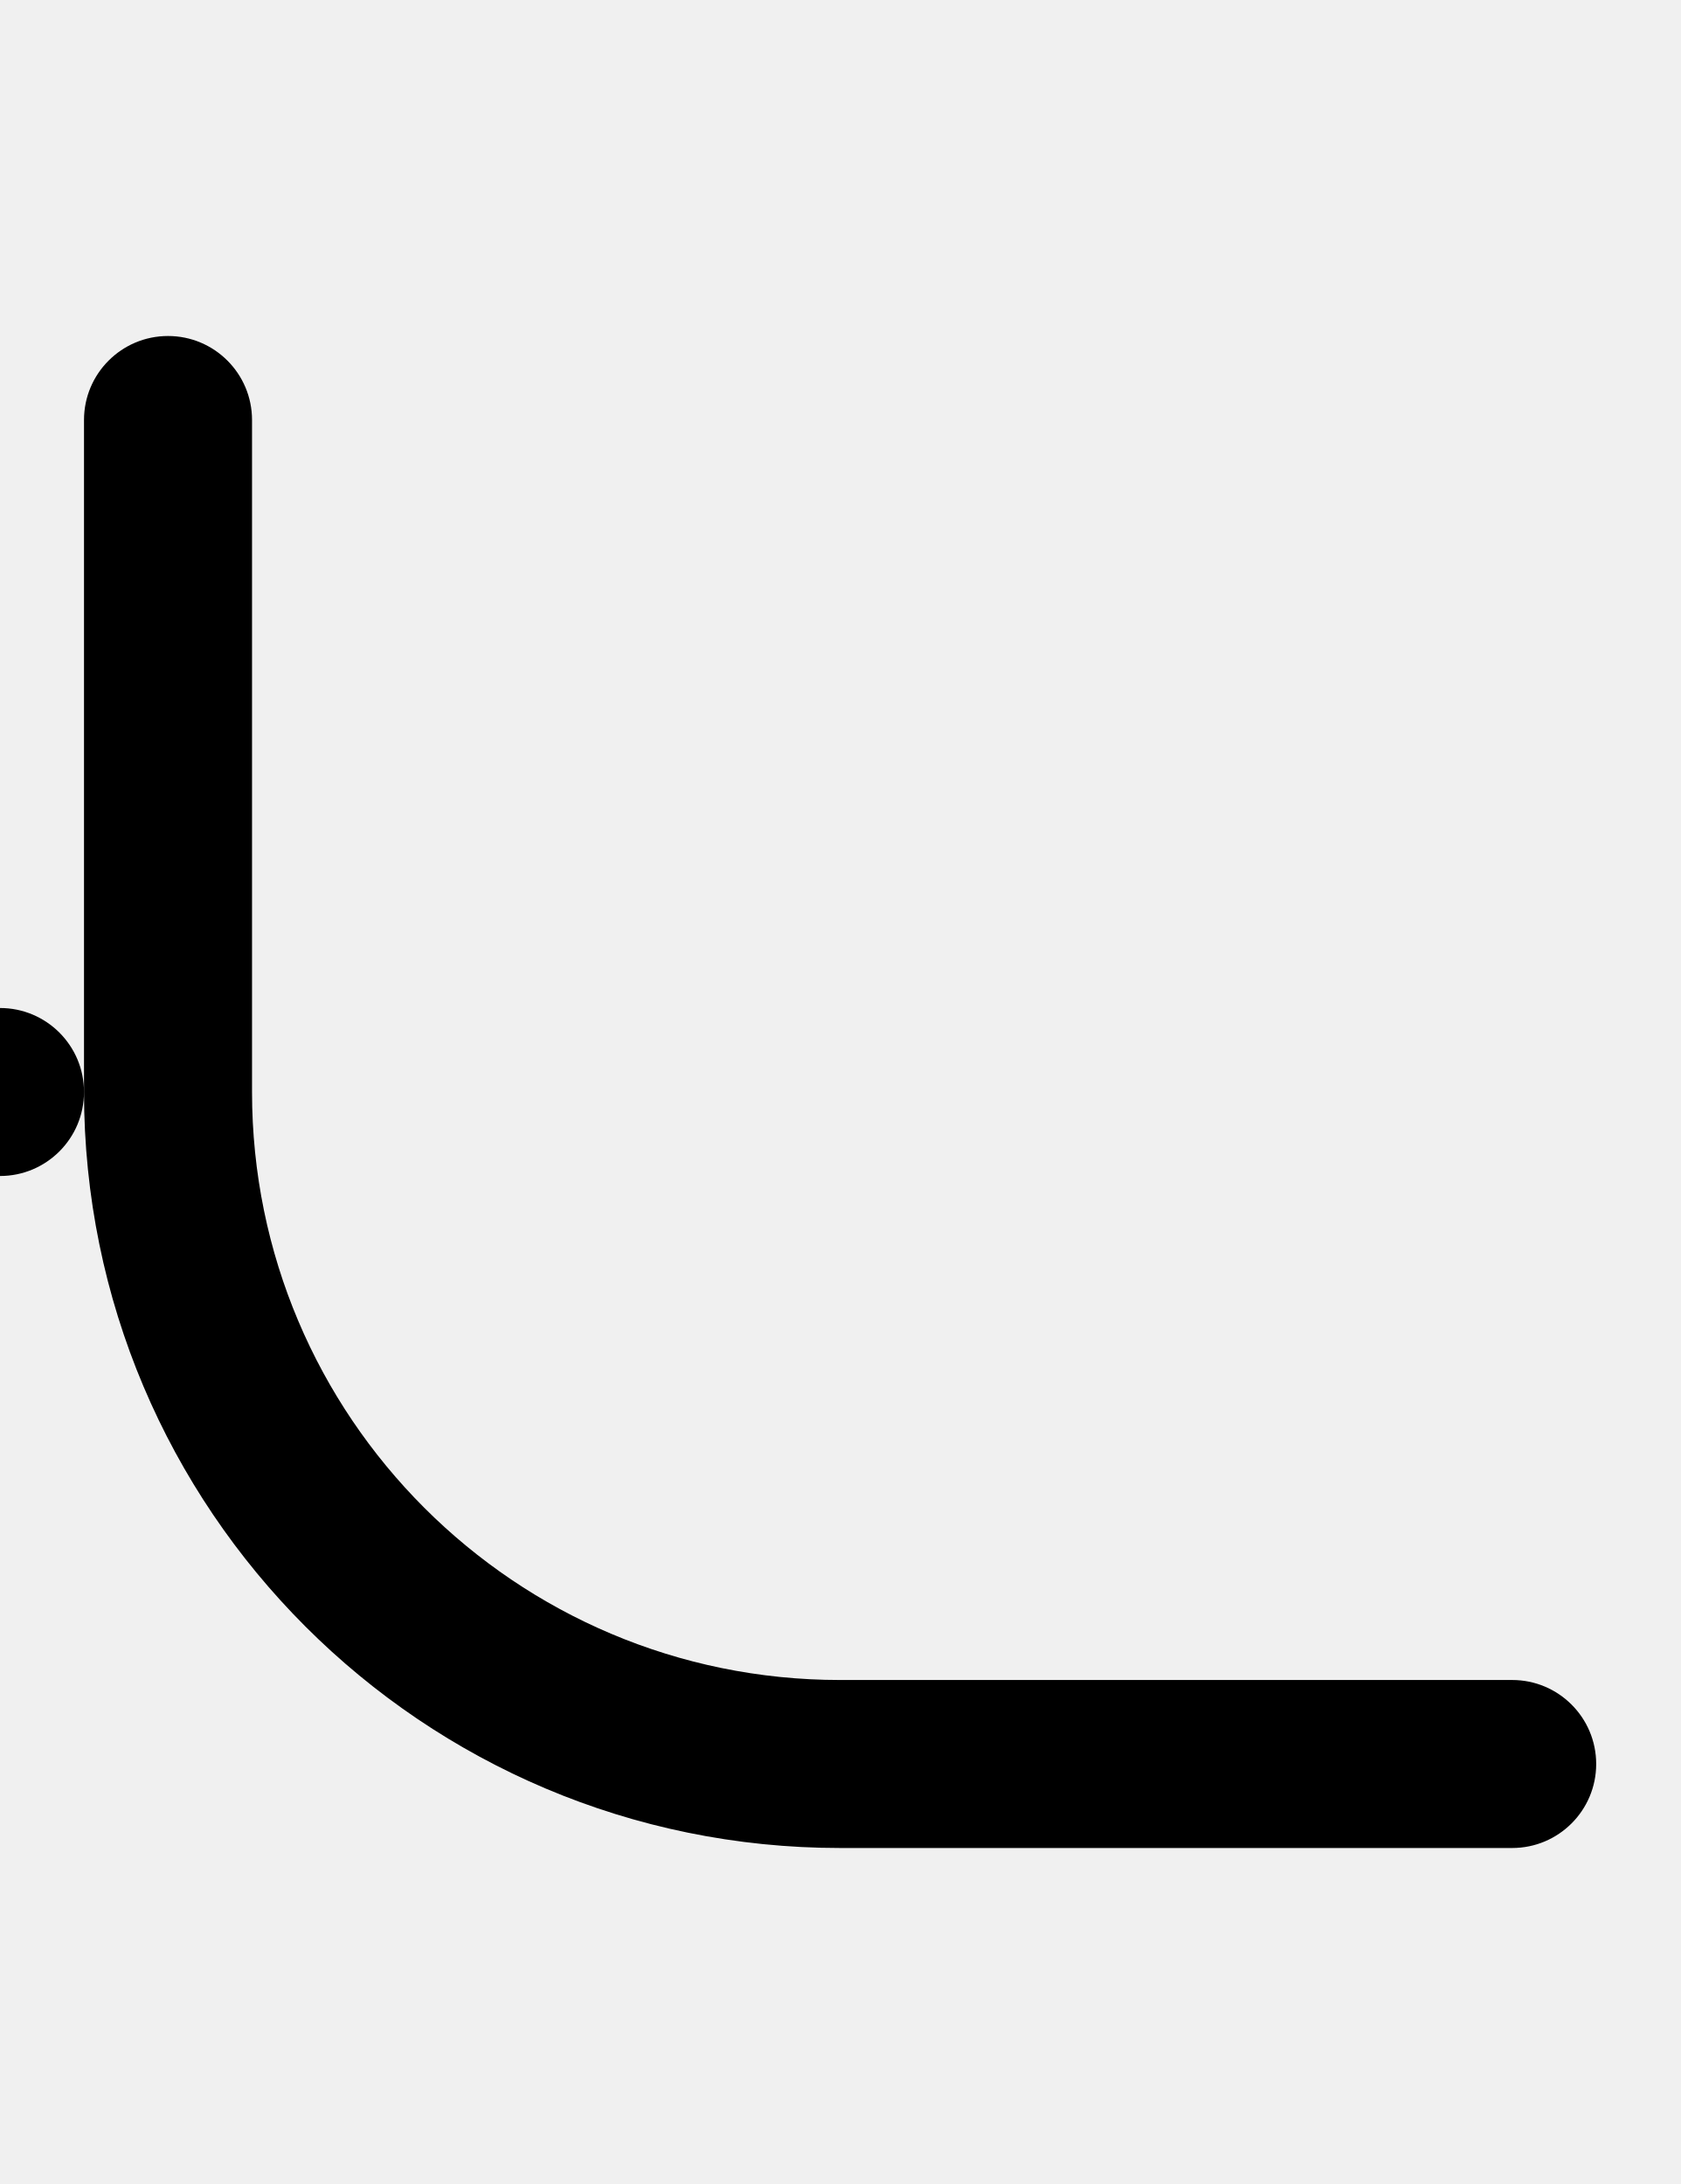
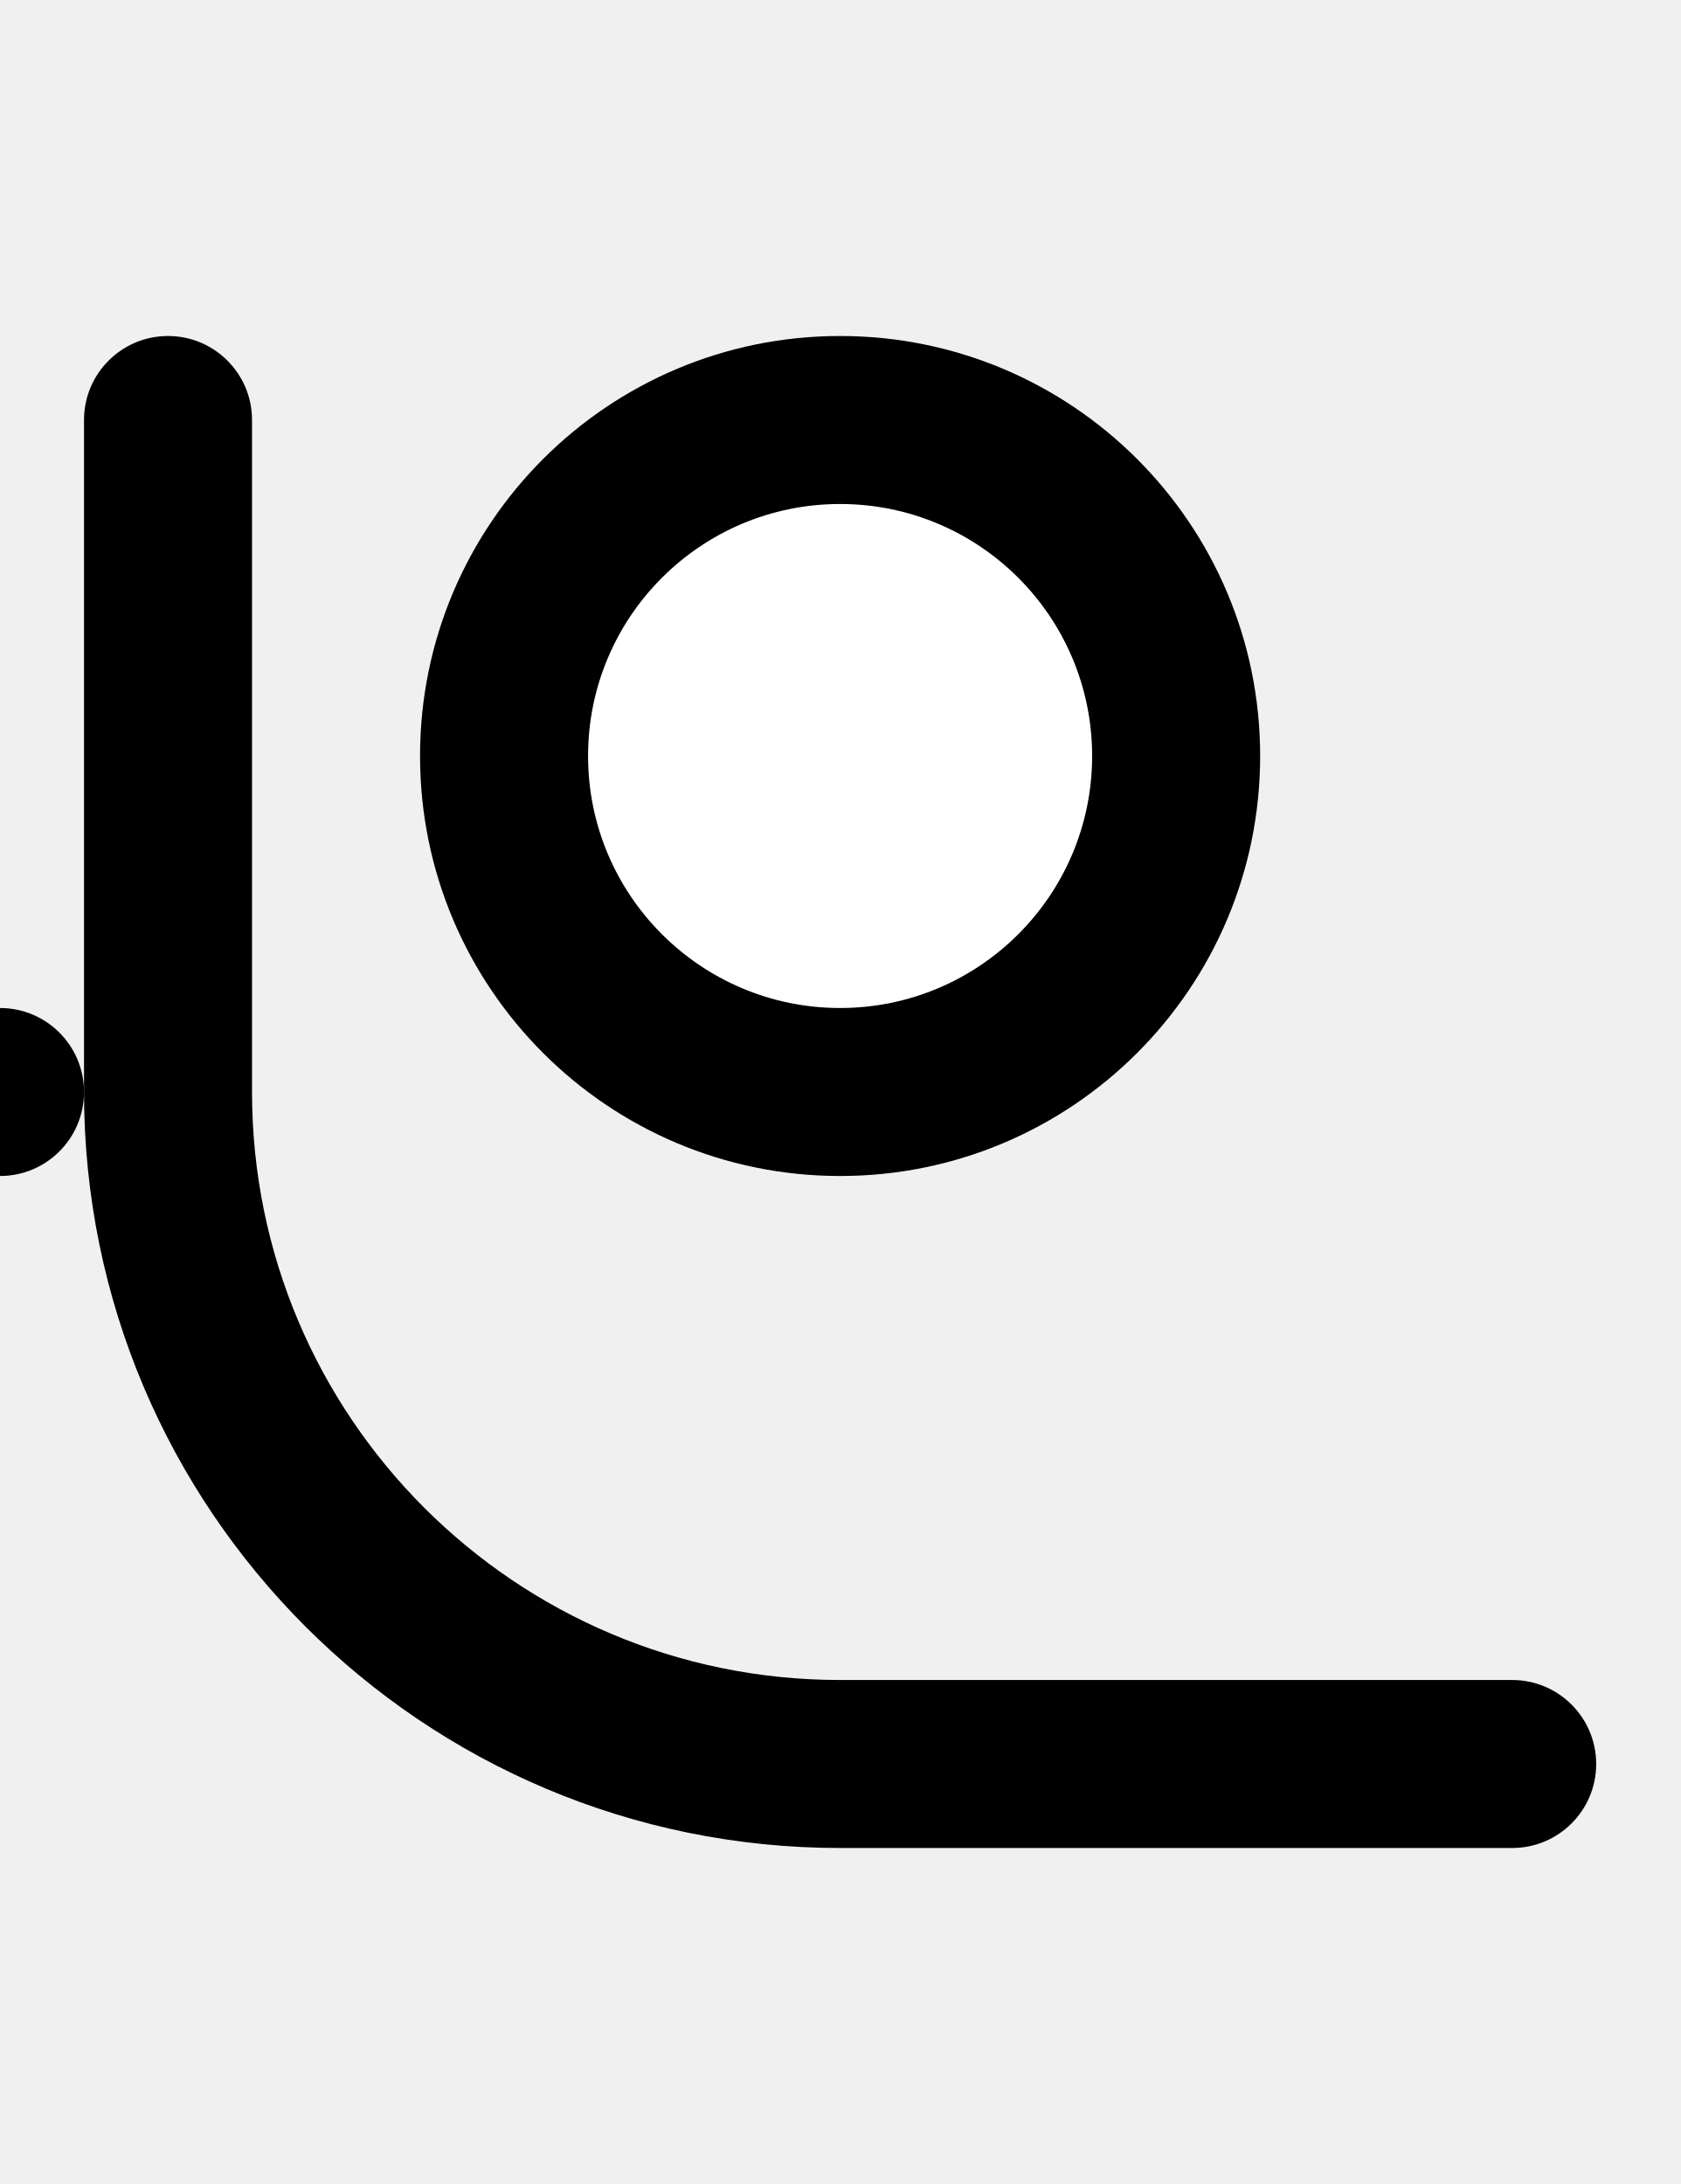
<svg xmlns="http://www.w3.org/2000/svg" width="500" height="650">
  <path d="M 50 100 A 25 25 0 0 0 25 125 L 25 325 A 225 225 0 0 0 250 550 L 450 550 A 25 25 0 0 0 475 525 A 25 25 0 0 0 450 500 L 250 500 A 175 175 0 0 1 75 325 L 75 125 A 25 25 0 0 0 50 100 z " />
  <circle cx="000" cy="325" r="25" />
+   <circle cx="250" cy="225" r="125" />
+   <circle cx="250" cy="225" r="75" fill="white" />
</svg>
